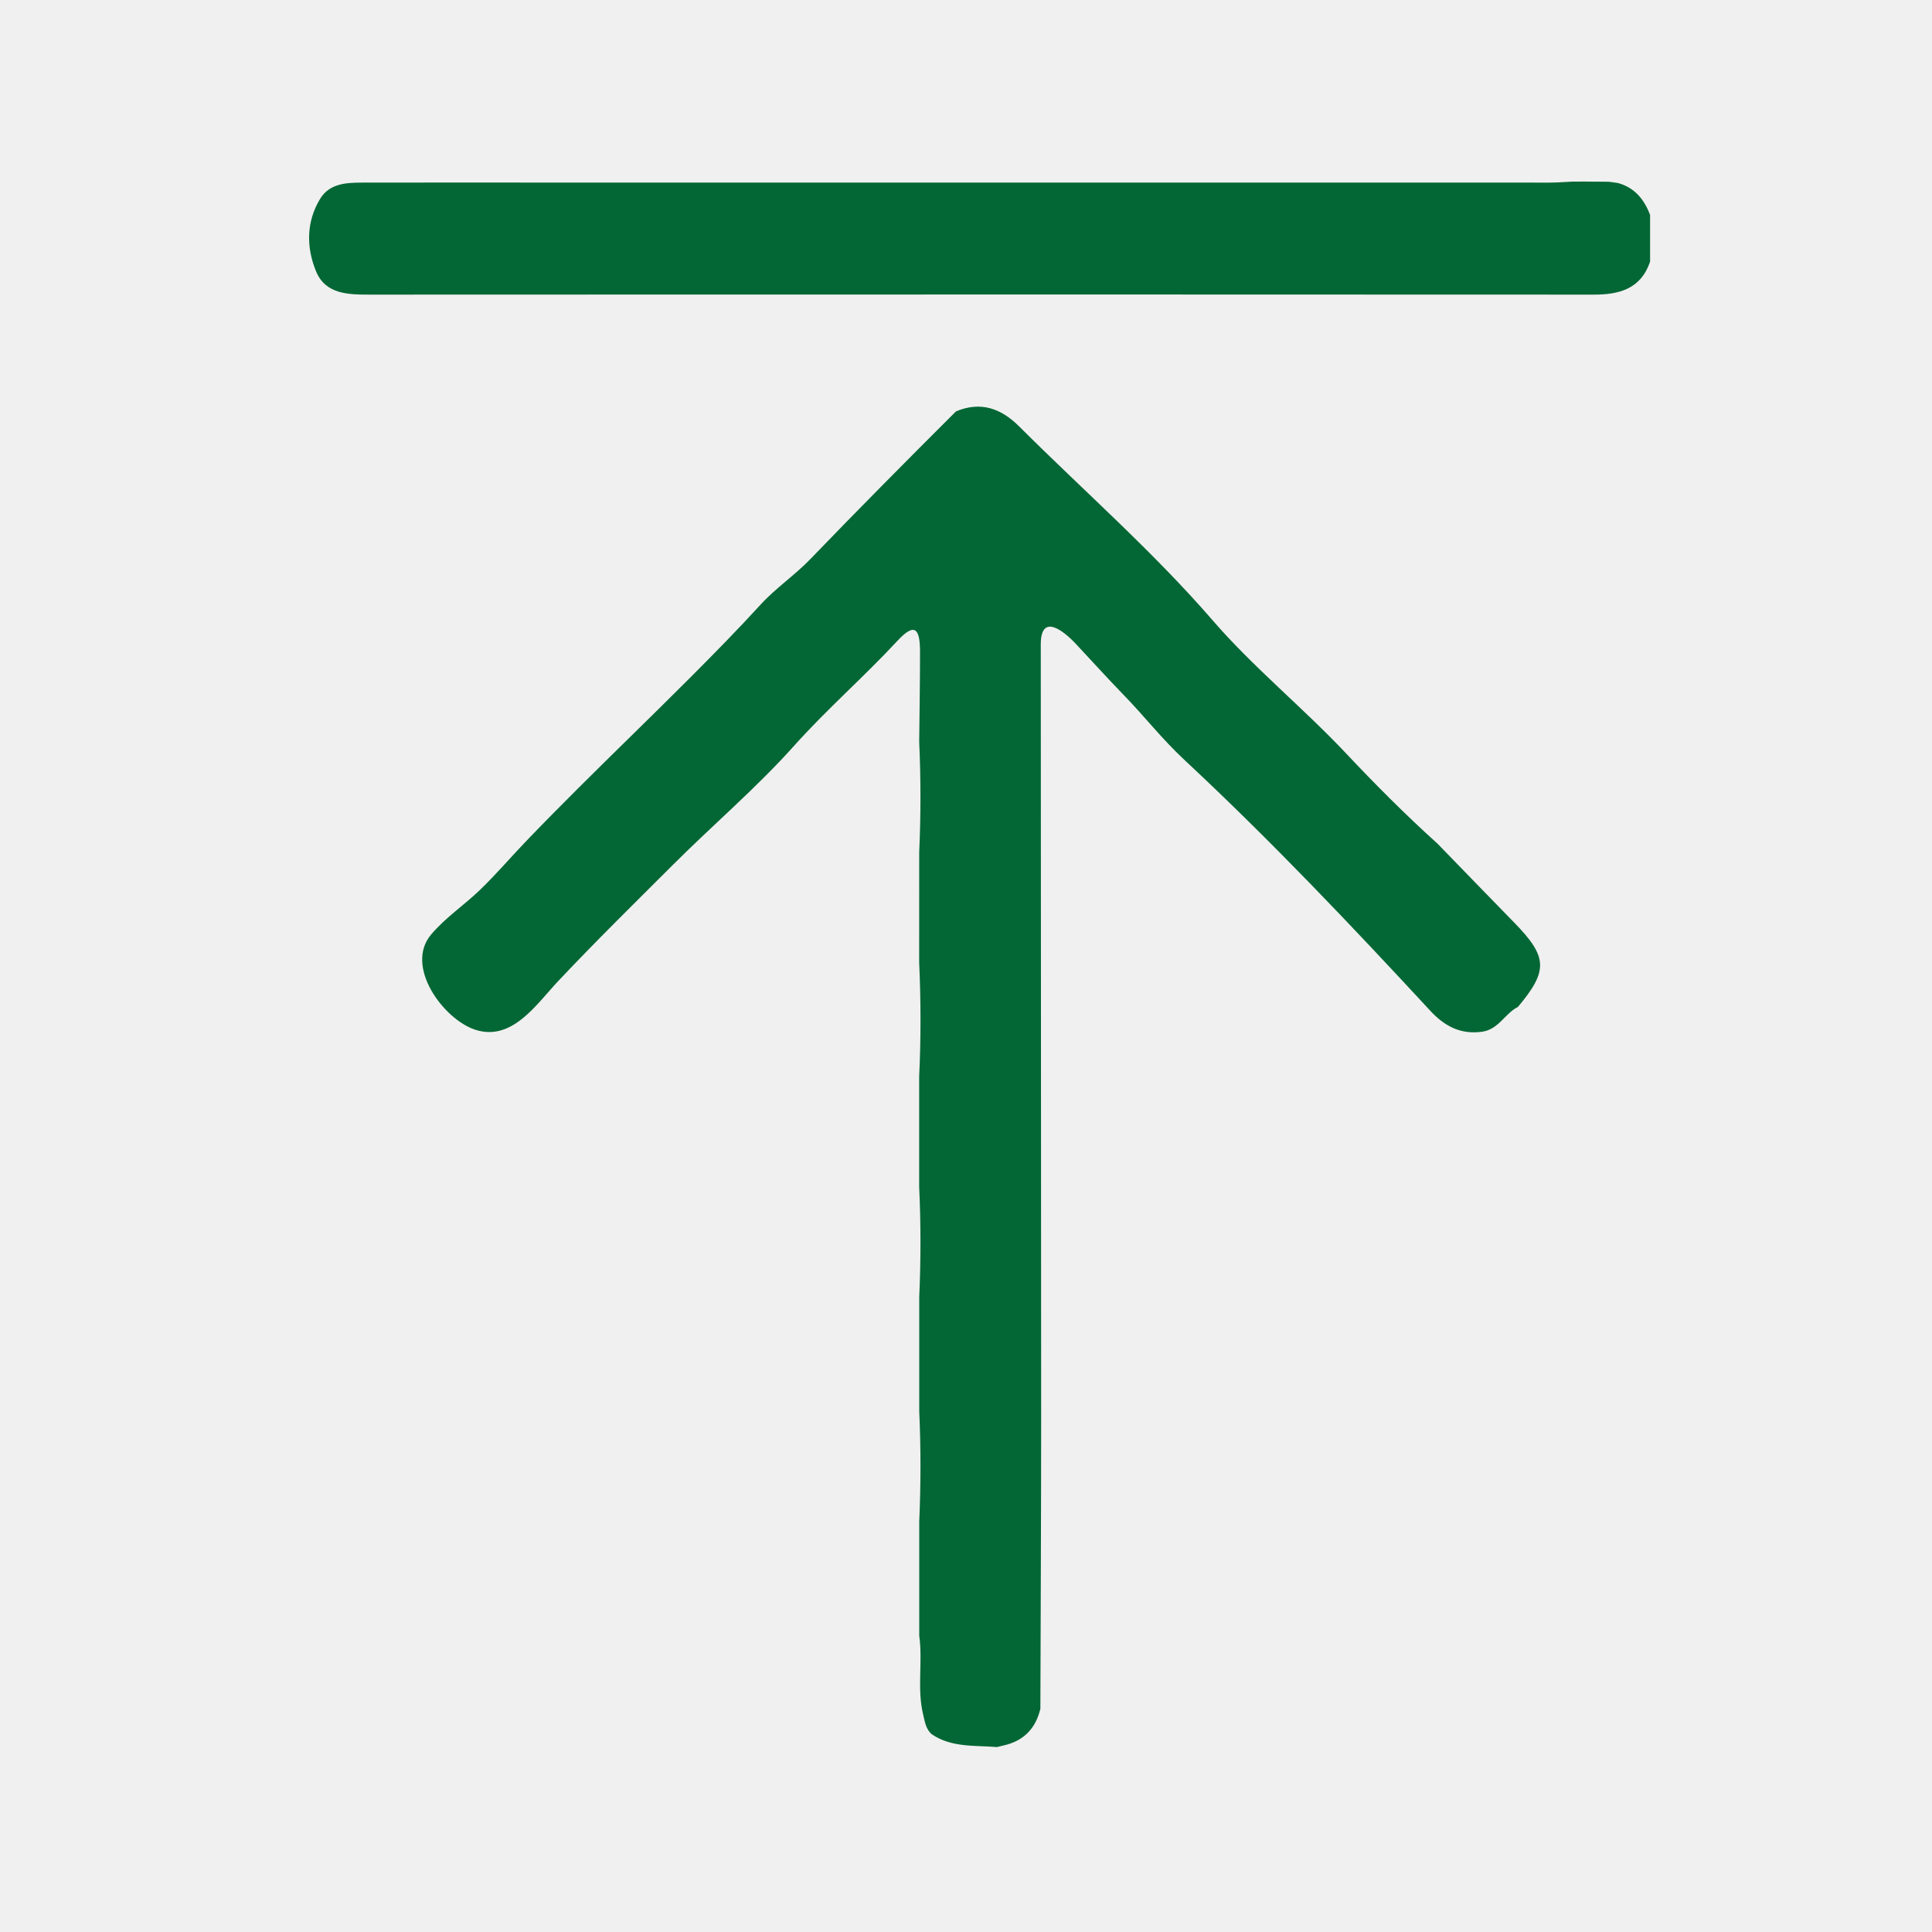
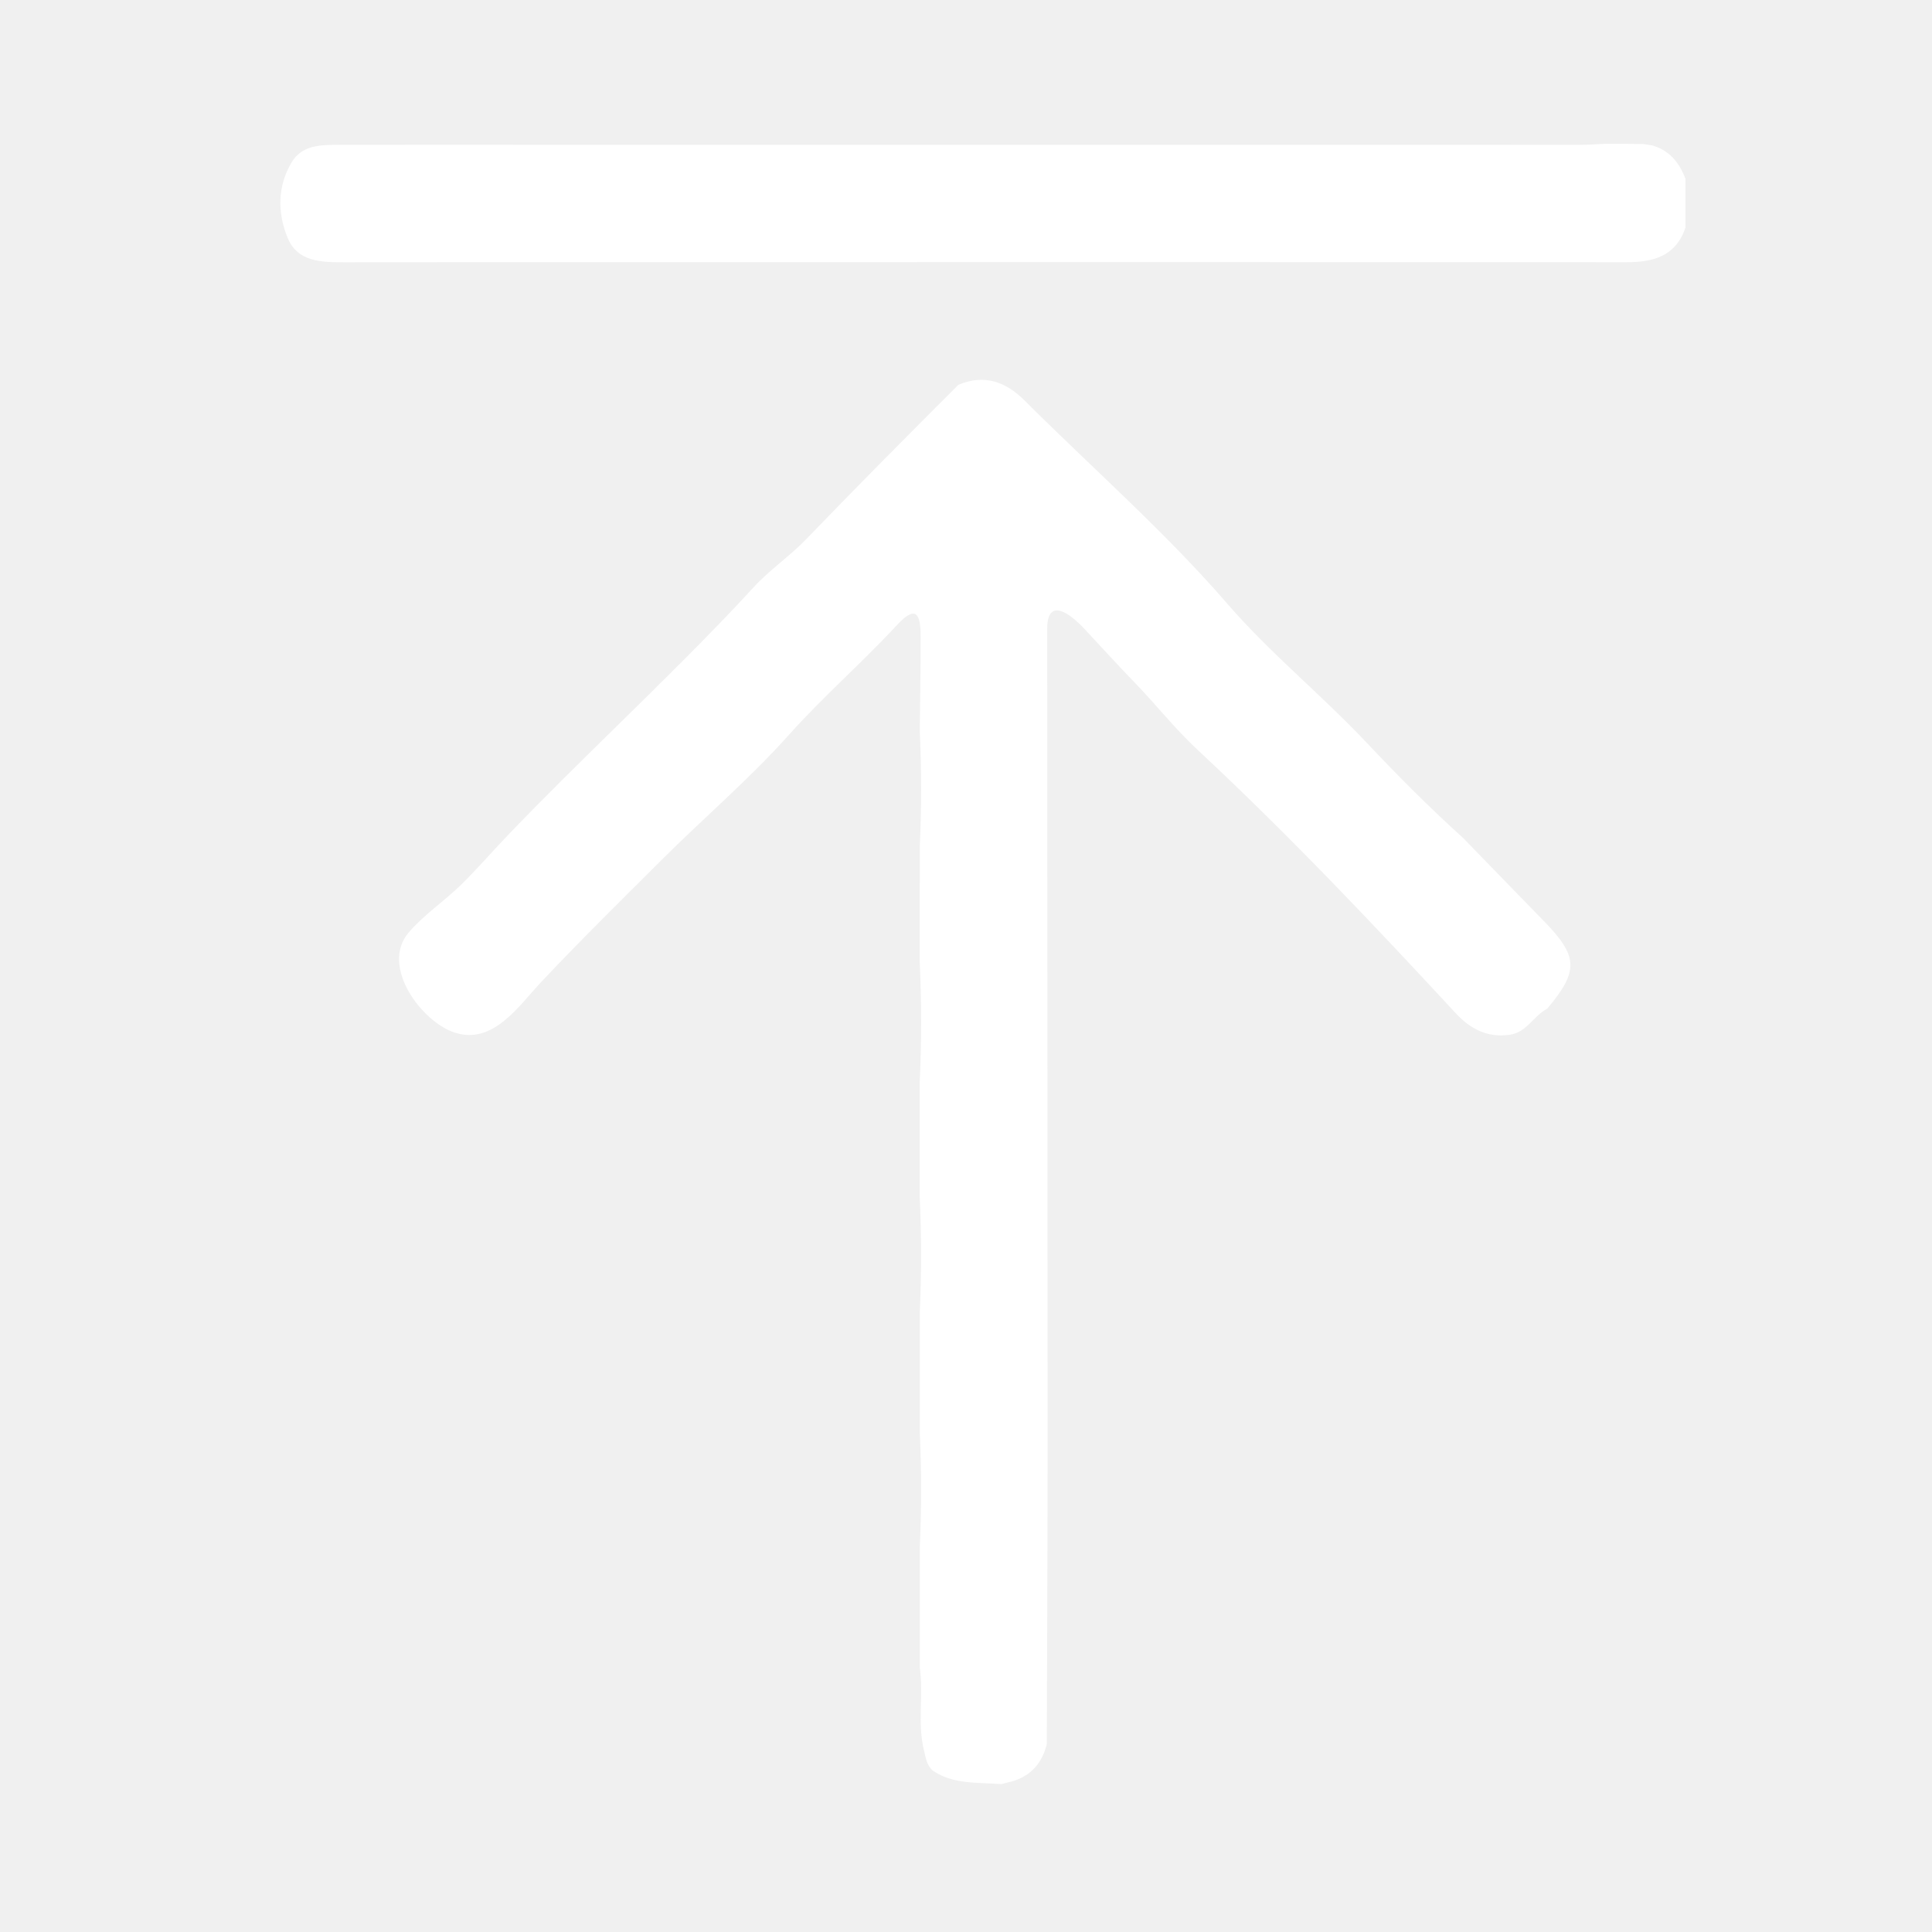
- <svg xmlns="http://www.w3.org/2000/svg" version="1.1" id="Calque_1" x="0px" y="0px" width="50px" height="50px" viewBox="0 0 50 50" enable-background="new 0 0 50 50" xml:space="preserve">
+ <svg xmlns="http://www.w3.org/2000/svg" version="1.1" id="Calque_1" x="0px" y="0px" width="40px" height="40px" viewBox="0 0 40 40" enable-background="new 0 0 40 40" xml:space="preserve">
  <g>
-     <path fill-rule="evenodd" clip-rule="evenodd" fill="#036735" d="M26.065,45.149c-0.087,0.021-0.175,0.044-0.263,0.065   c-0.576-0.048-1.175,0.018-1.692-0.334c-0.152-0.137-0.175-0.324-0.22-0.512c-0.162-0.673-0.005-1.36-0.1-2.035   c0-0.986,0-1.972,0-2.959c0.042-0.949,0.043-1.899,0-2.849c0-0.986,0-1.974,0-2.959c0.042-0.95,0.043-1.899-0.002-2.849   c0-0.951,0-1.902,0-2.854c0.047-0.985,0.045-1.97,0-2.955c0-0.951,0.001-1.902,0.001-2.854c0.043-0.95,0.043-1.899,0-2.849   c0.007-0.779,0.022-1.558,0.021-2.336c0-0.583-0.124-0.782-0.584-0.285c-0.867,0.935-1.83,1.772-2.681,2.724   c-0.967,1.081-2.103,2.047-3.129,3.073c-0.998,0.998-2.008,1.988-2.976,3.016c-0.562,0.598-1.19,1.563-2.142,1.252   c-0.818-0.267-1.84-1.639-1.138-2.467c0.37-0.437,0.854-0.758,1.264-1.153c0.412-0.397,0.785-0.835,1.181-1.248   c0.891-0.93,1.811-1.833,2.73-2.735c0.525-0.515,1.049-1.03,1.569-1.551c0.604-0.606,1.204-1.217,1.781-1.849   c0.384-0.421,0.888-0.762,1.288-1.178c1.241-1.288,2.501-2.557,3.767-3.821c0.64-0.269,1.167-0.079,1.636,0.389   c1.672,1.669,3.467,3.237,5.014,5.026c1.039,1.201,2.329,2.252,3.428,3.417c0.767,0.815,1.557,1.609,2.389,2.359   c0.66,0.68,1.32,1.362,1.982,2.04c0.865,0.885,0.883,1.242,0.096,2.18c-0.338,0.17-0.498,0.582-0.928,0.643   c-0.561,0.079-0.979-0.15-1.34-0.541c-2.053-2.219-4.135-4.415-6.347-6.477c-0.621-0.579-1.019-1.111-1.61-1.719   c-0.369-0.379-0.848-0.905-1.21-1.293c-0.347-0.371-0.915-0.802-0.915,0.007c0.002,6.684,0.008,13.368,0.01,20.052   c0,2.498-0.014,4.995-0.02,7.493C26.812,44.695,26.537,45.014,26.065,45.149z" />
-     <path fill-rule="evenodd" clip-rule="evenodd" fill="#036735" d="M40.693,4.7c0.104,0,0.207,0,0.311-0.001   c0.213,0.002,0.426,0.003,0.639,0.005c0.076,0.01,0.15,0.021,0.227,0.032c0.434,0.118,0.682,0.424,0.834,0.826   c0,0.404,0,0.807,0,1.21c-0.24,0.708-0.799,0.854-1.465,0.853c-7.209-0.004-14.42-0.003-21.631-0.003   c-3.341,0-6.684,0-10.025,0.003c-0.559,0-1.156-0.003-1.403-0.602C7.927,6.411,7.921,5.748,8.282,5.15   c0.239-0.396,0.662-0.423,1.071-0.424c1.636-0.004,3.271-0.001,4.907-0.001c8.618,0,17.235,0.001,25.853,0.001   C40.307,4.725,40.5,4.709,40.693,4.7z" />
+     <path fill-rule="evenodd" clip-rule="evenodd" fill="#FFFFFF" d="M20.95,36.883c-0.073,0.018-0.146,0.036-0.22,0.055   c-0.483-0.04-0.985,0.015-1.418-0.28c-0.128-0.114-0.147-0.271-0.185-0.429c-0.136-0.564-0.004-1.141-0.084-1.706   c0-0.826,0-1.652,0-2.48c0.036-0.795,0.037-1.592,0-2.388c0-0.826,0-1.654,0-2.48c0.036-0.796,0.036-1.592-0.001-2.388   c0-0.797,0-1.594,0-2.392c0.039-0.826,0.038-1.651,0-2.477c0-0.797,0-1.594,0.001-2.392c0.037-0.796,0.037-1.592,0-2.388   c0.006-0.653,0.019-1.306,0.018-1.958c0-0.488-0.104-0.655-0.49-0.239c-0.727,0.784-1.534,1.486-2.247,2.284   c-0.811,0.906-1.762,1.716-2.623,2.576c-0.837,0.836-1.684,1.667-2.494,2.528c-0.471,0.501-0.998,1.31-1.795,1.049   c-0.686-0.224-1.542-1.374-0.954-2.067c0.311-0.366,0.716-0.635,1.06-0.966c0.345-0.333,0.658-0.7,0.99-1.046   c0.747-0.78,1.518-1.536,2.289-2.292c0.44-0.432,0.88-0.863,1.315-1.3c0.506-0.508,1.009-1.021,1.493-1.55   c0.322-0.353,0.744-0.639,1.08-0.987c1.04-1.08,2.097-2.143,3.157-3.203c0.537-0.226,0.979-0.066,1.372,0.326   c1.401,1.399,2.905,2.713,4.202,4.213c0.871,1.007,1.952,1.888,2.873,2.864c0.643,0.683,1.305,1.349,2.002,1.978   c0.554,0.57,1.107,1.142,1.662,1.71c0.726,0.742,0.74,1.041,0.08,1.827c-0.283,0.143-0.417,0.488-0.777,0.539   c-0.47,0.066-0.82-0.126-1.123-0.453c-1.721-1.86-3.466-3.701-5.32-5.429c-0.521-0.485-0.854-0.931-1.35-1.441   c-0.31-0.318-0.71-0.759-1.014-1.084c-0.291-0.311-0.768-0.672-0.768,0.006c0.002,5.603,0.007,11.205,0.009,16.808   c0,2.094-0.012,4.187-0.017,6.28C21.575,36.502,21.346,36.769,20.95,36.883z" />
+     <path fill-rule="evenodd" clip-rule="evenodd" fill="#FFFFFF" d="M33.211,2.978c0.087,0,0.174,0,0.261-0.001   c0.178,0.002,0.356,0.002,0.535,0.004c0.063,0.008,0.126,0.018,0.189,0.027c0.364,0.099,0.571,0.355,0.699,0.692   c0,0.338,0,0.676,0,1.014c-0.201,0.594-0.669,0.716-1.228,0.715c-6.043-0.004-12.087-0.003-18.132-0.002   c-2.801,0-5.602,0-8.403,0.003c-0.469,0-0.969-0.002-1.176-0.504c-0.212-0.514-0.217-1.07,0.086-1.571   C6.244,3.022,6.598,3,6.942,2.999c1.371-0.003,2.742-0.001,4.113-0.001c7.223,0,14.447,0.001,21.669,0.001   C32.887,2.999,33.049,2.985,33.211,2.978z" />
  </g>
</svg>
